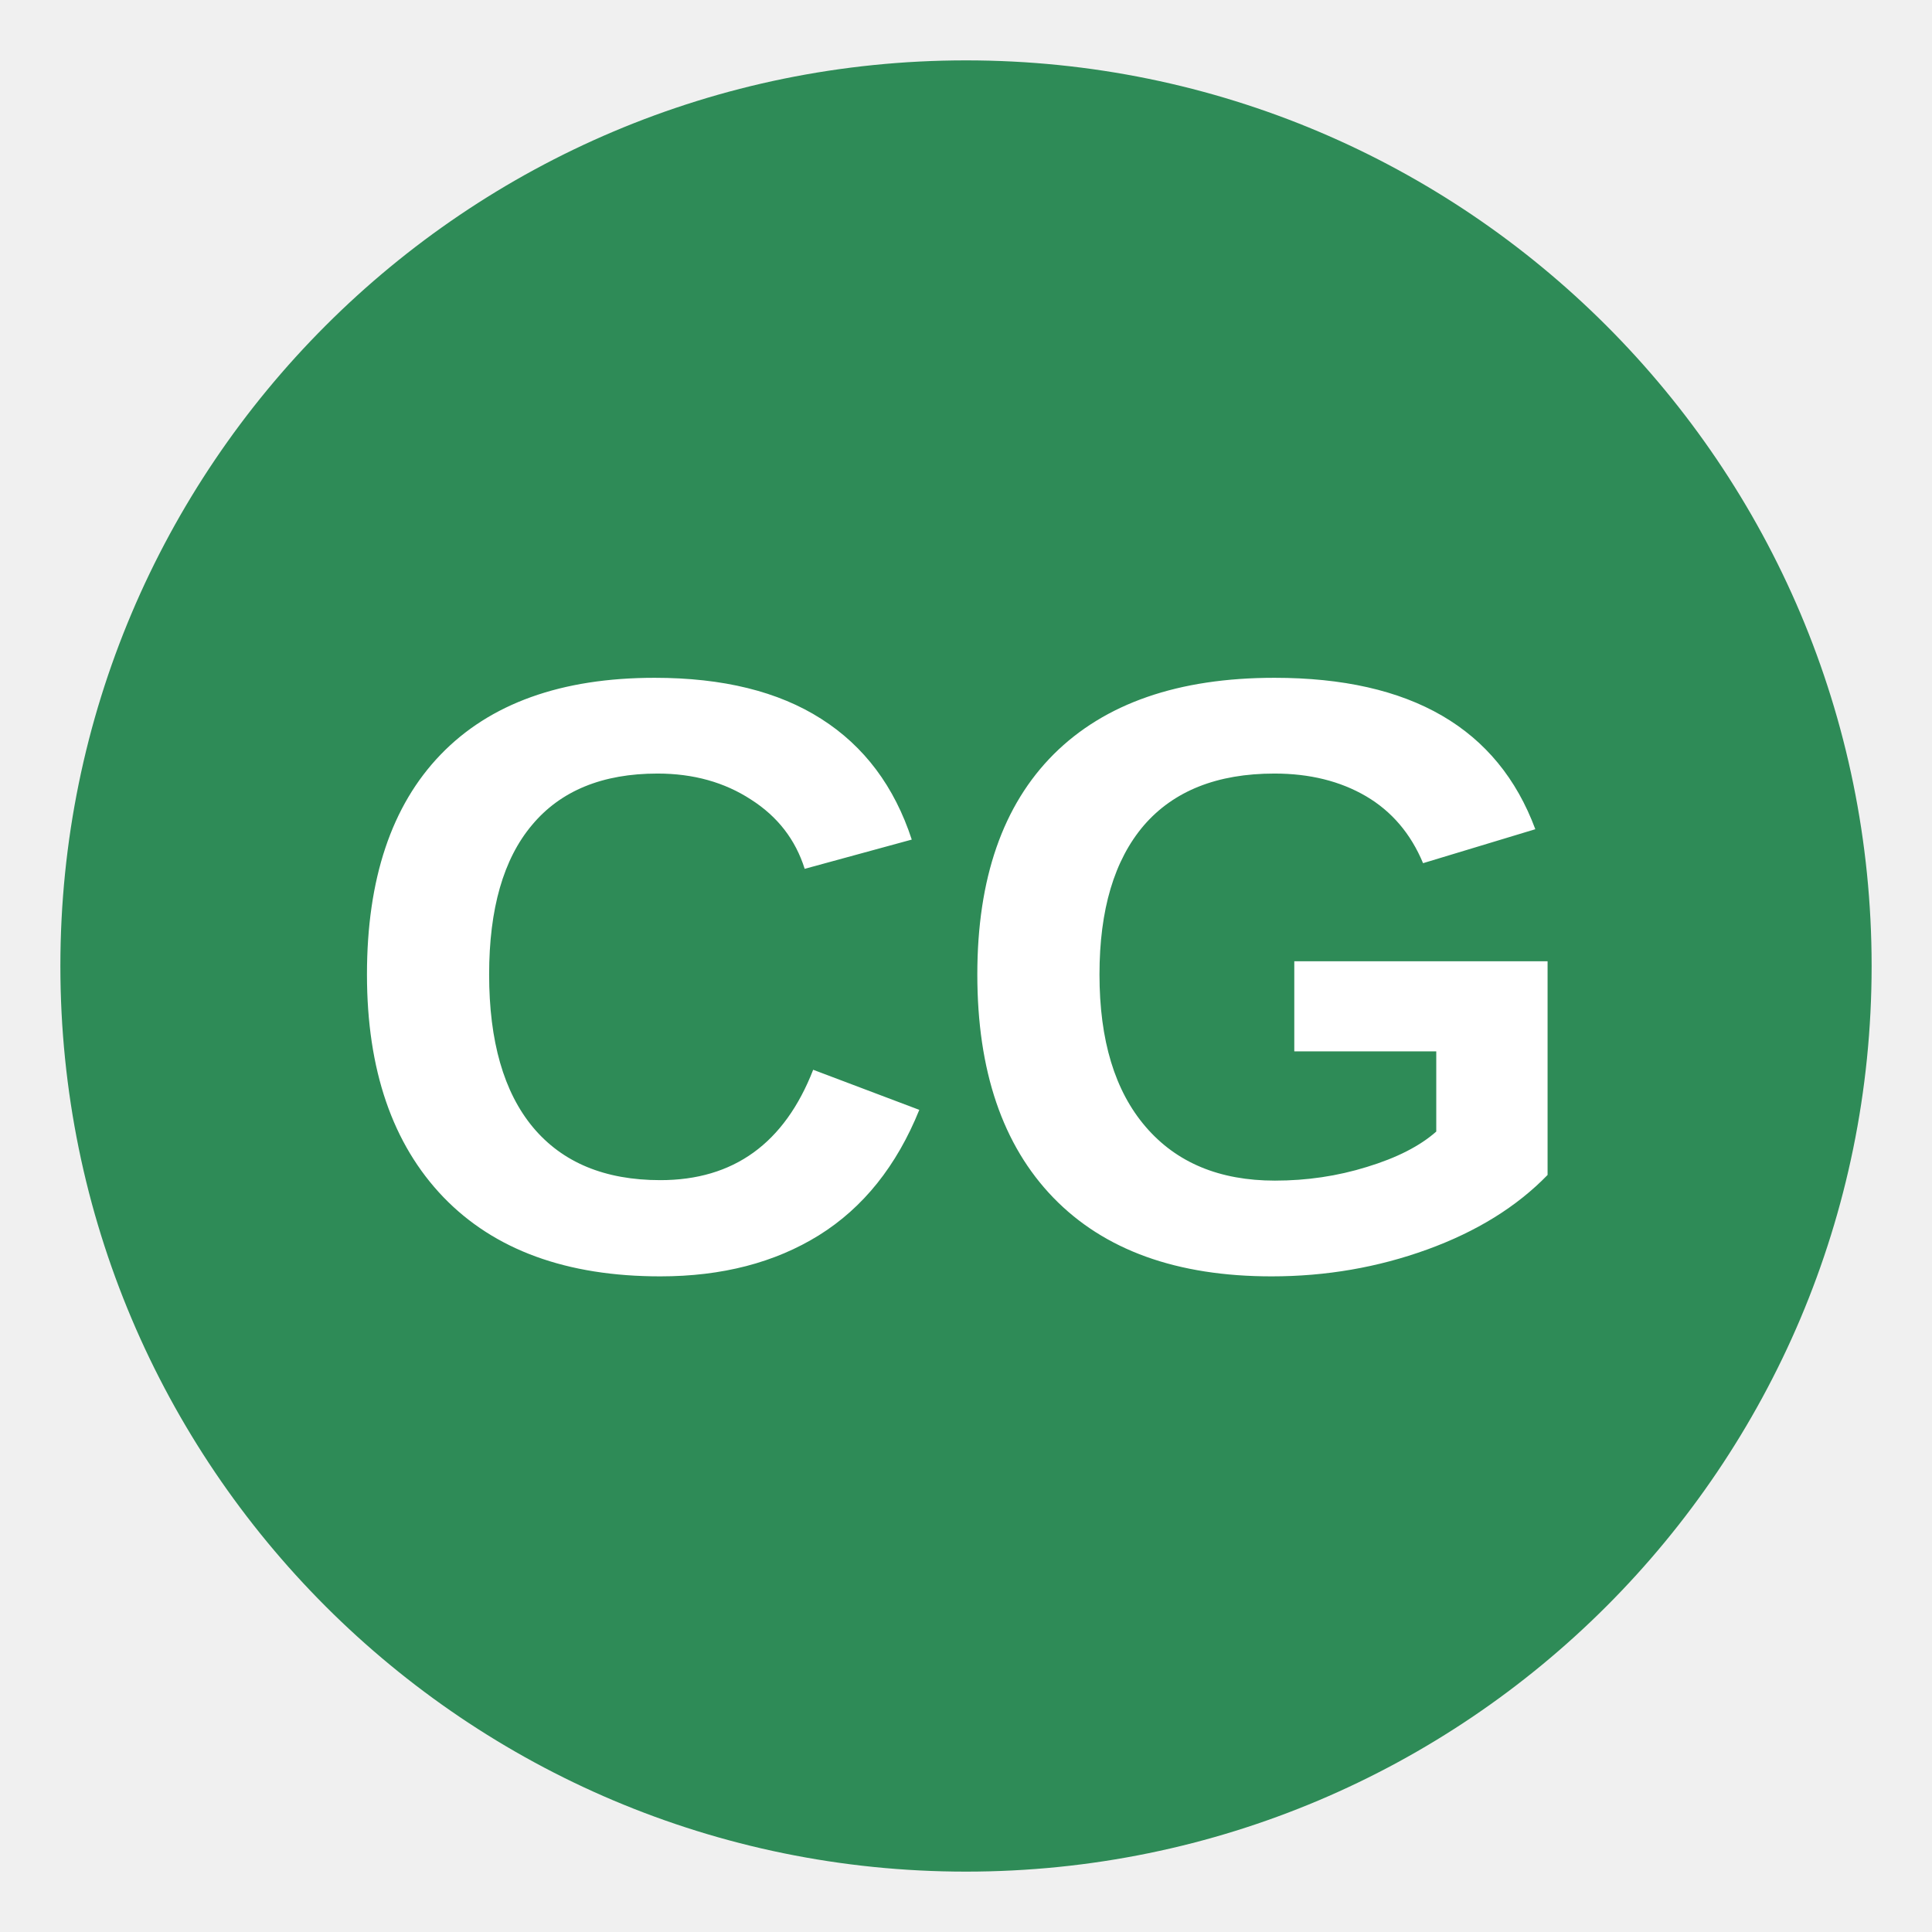
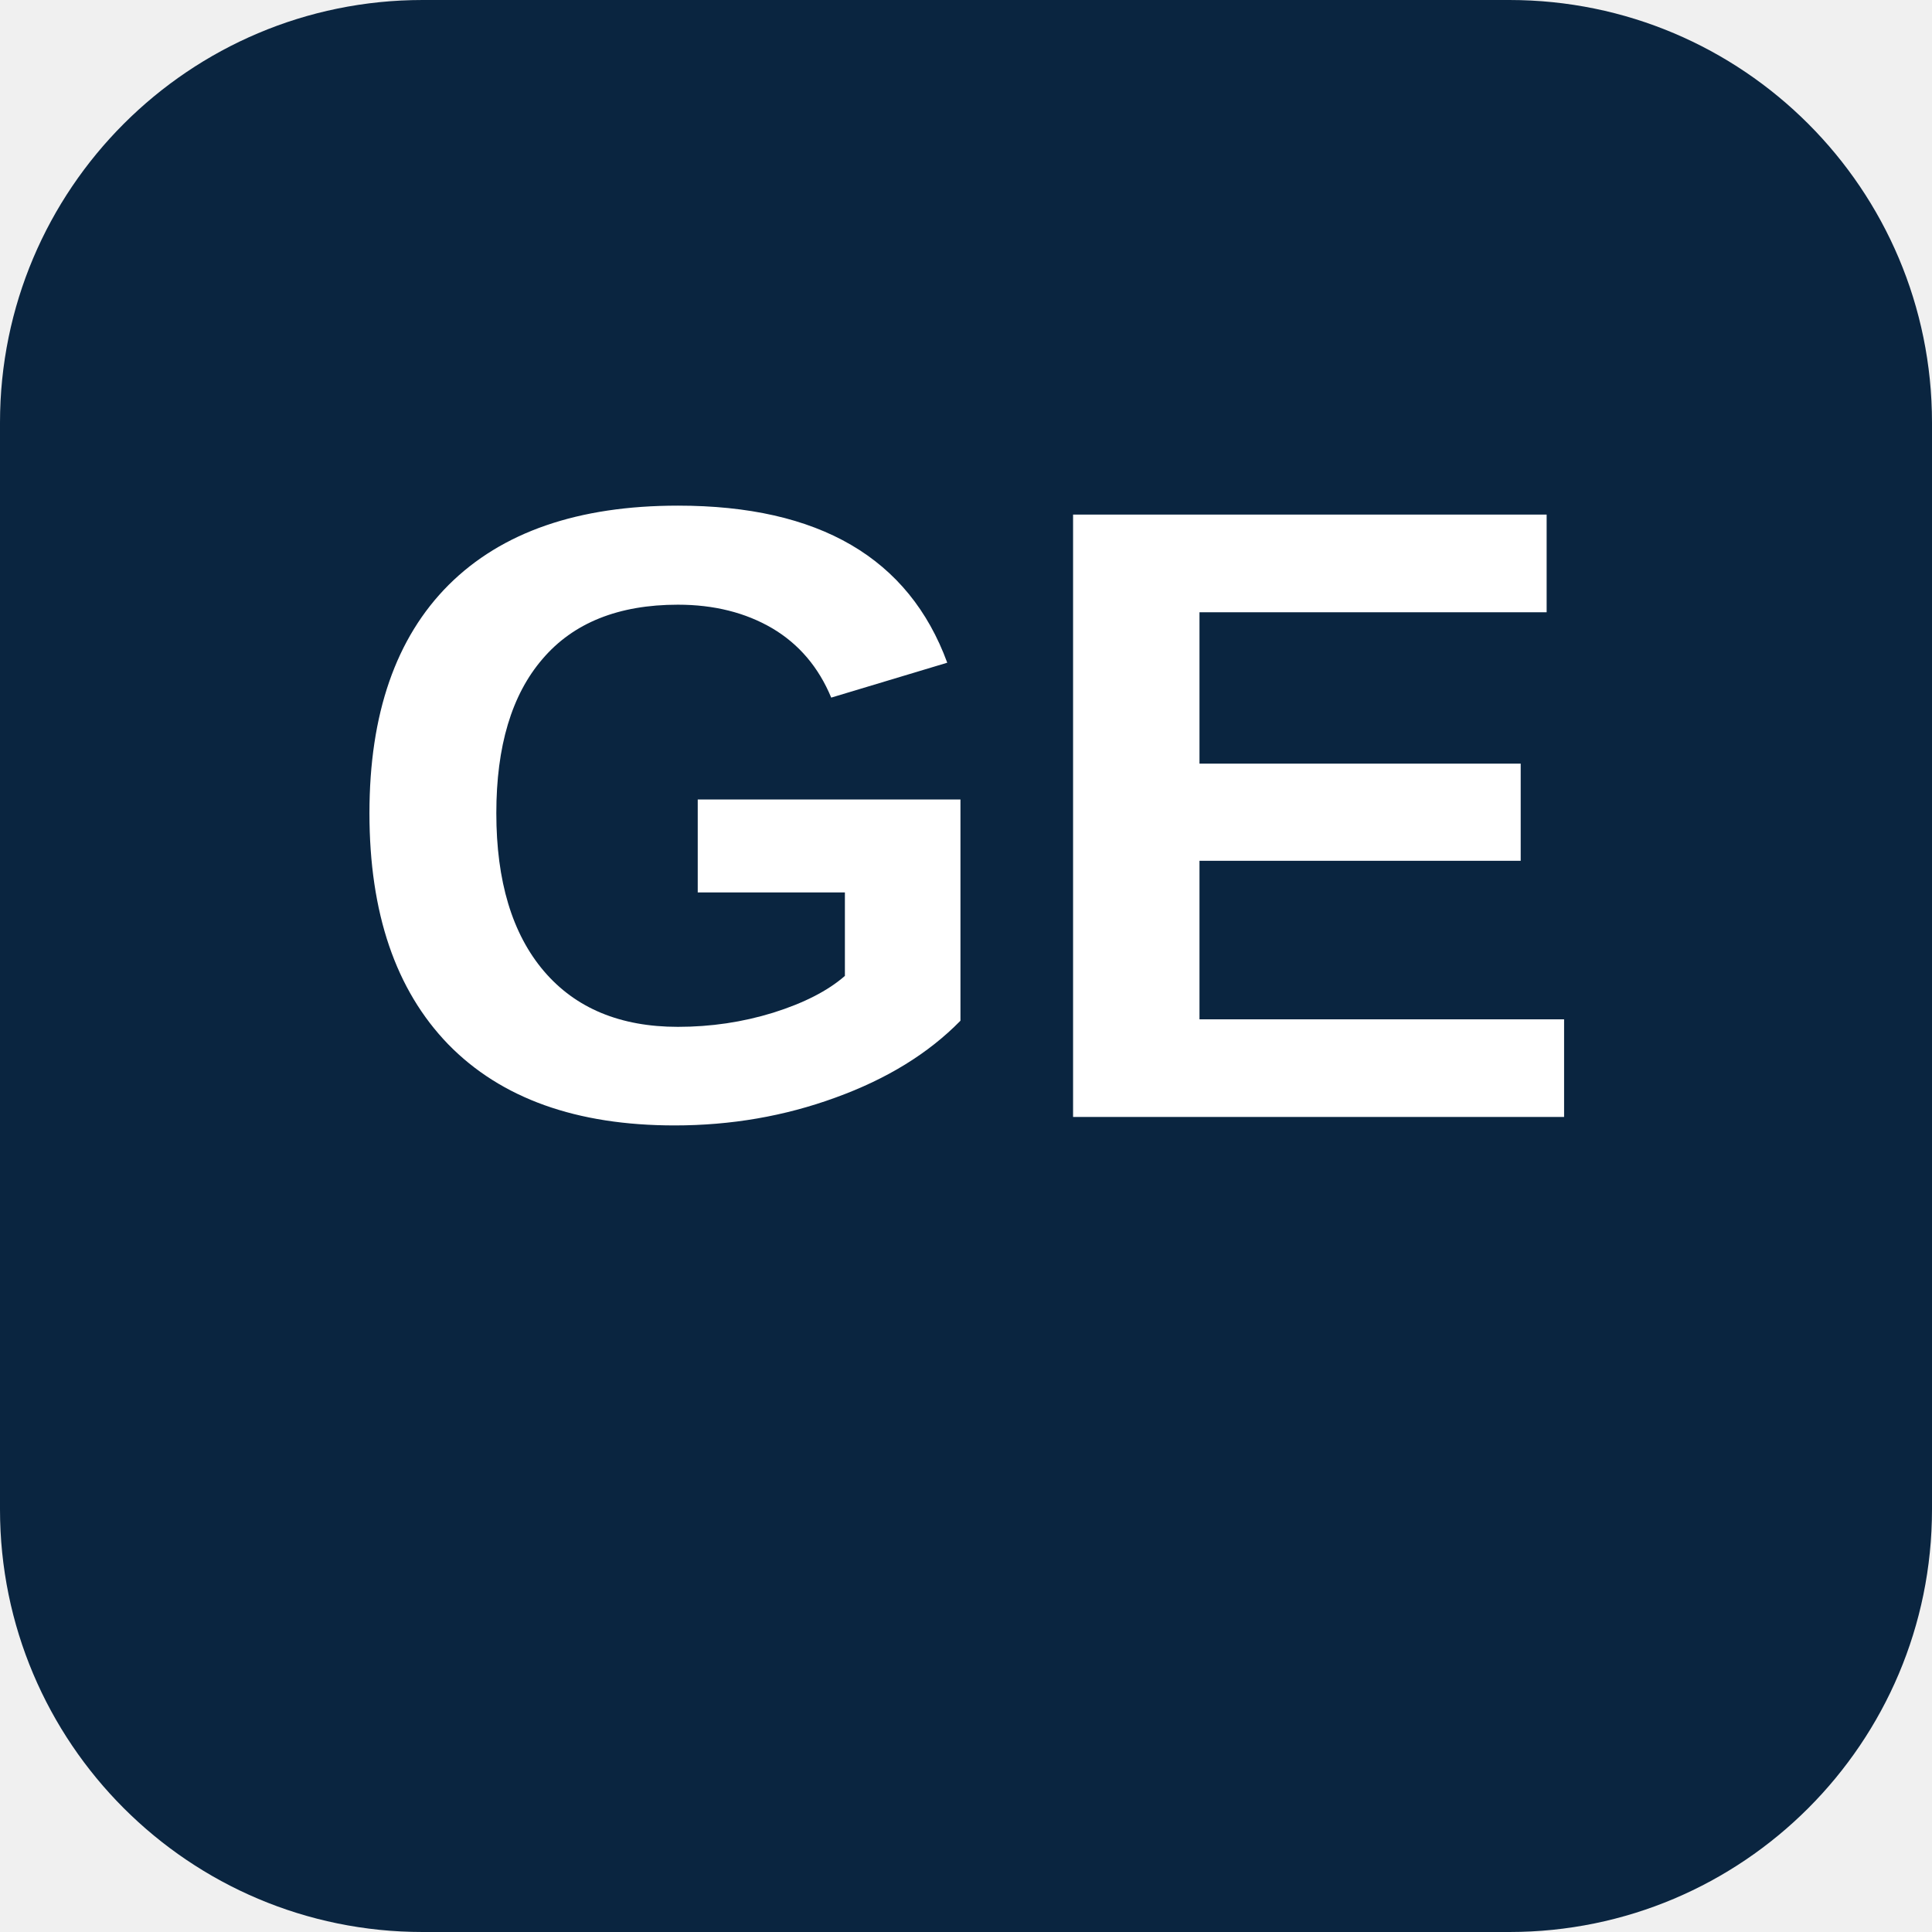
<svg xmlns="http://www.w3.org/2000/svg" viewBox="0 0 64 64" width="64" height="64">
-   <circle cx="32" cy="32" r="30" fill="#2E8B57" />
-   <text x="32" y="42" text-anchor="middle" font-family="Arial,sans-serif" font-size="28" font-weight="700" fill="white">CG</text>
+   <rect width="64" height="64" rx="14" fill="#0A2540" />
+   <text x="32" y="37" font-family="Arial,Helvetica,sans-serif" font-size="29" font-weight="800" text-anchor="middle" fill="#FFFFFF">GE</text>
</svg>
